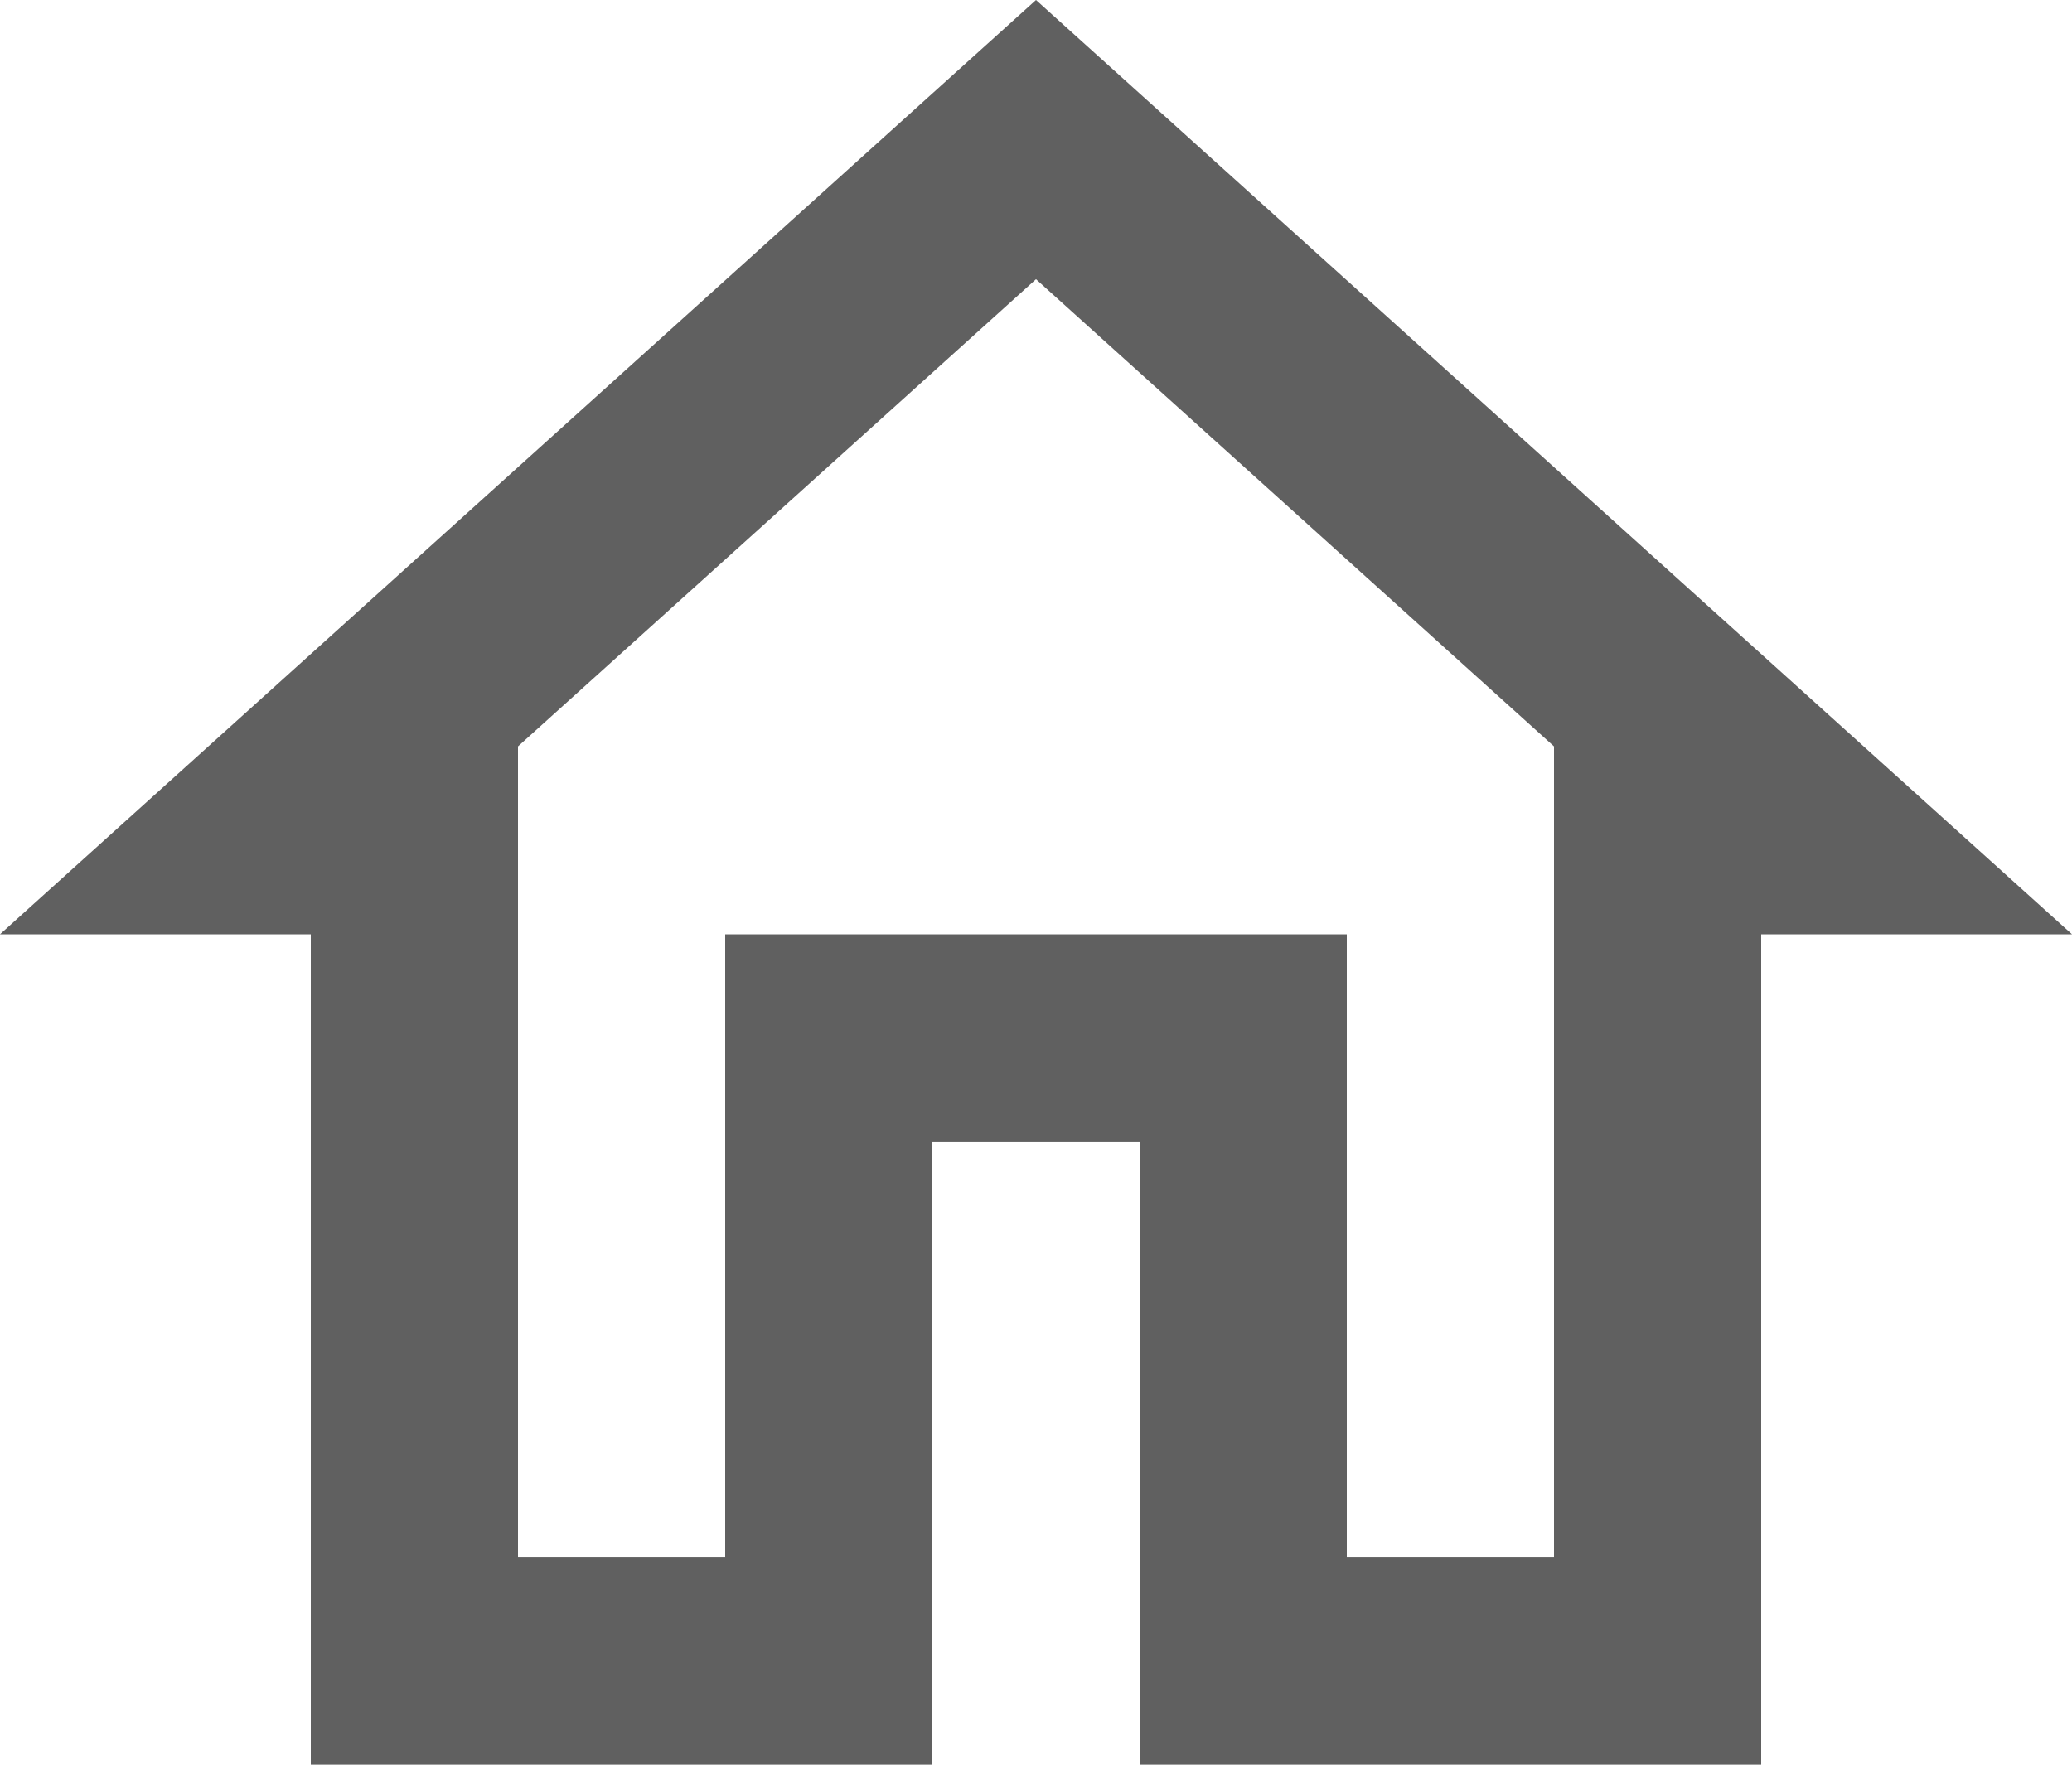
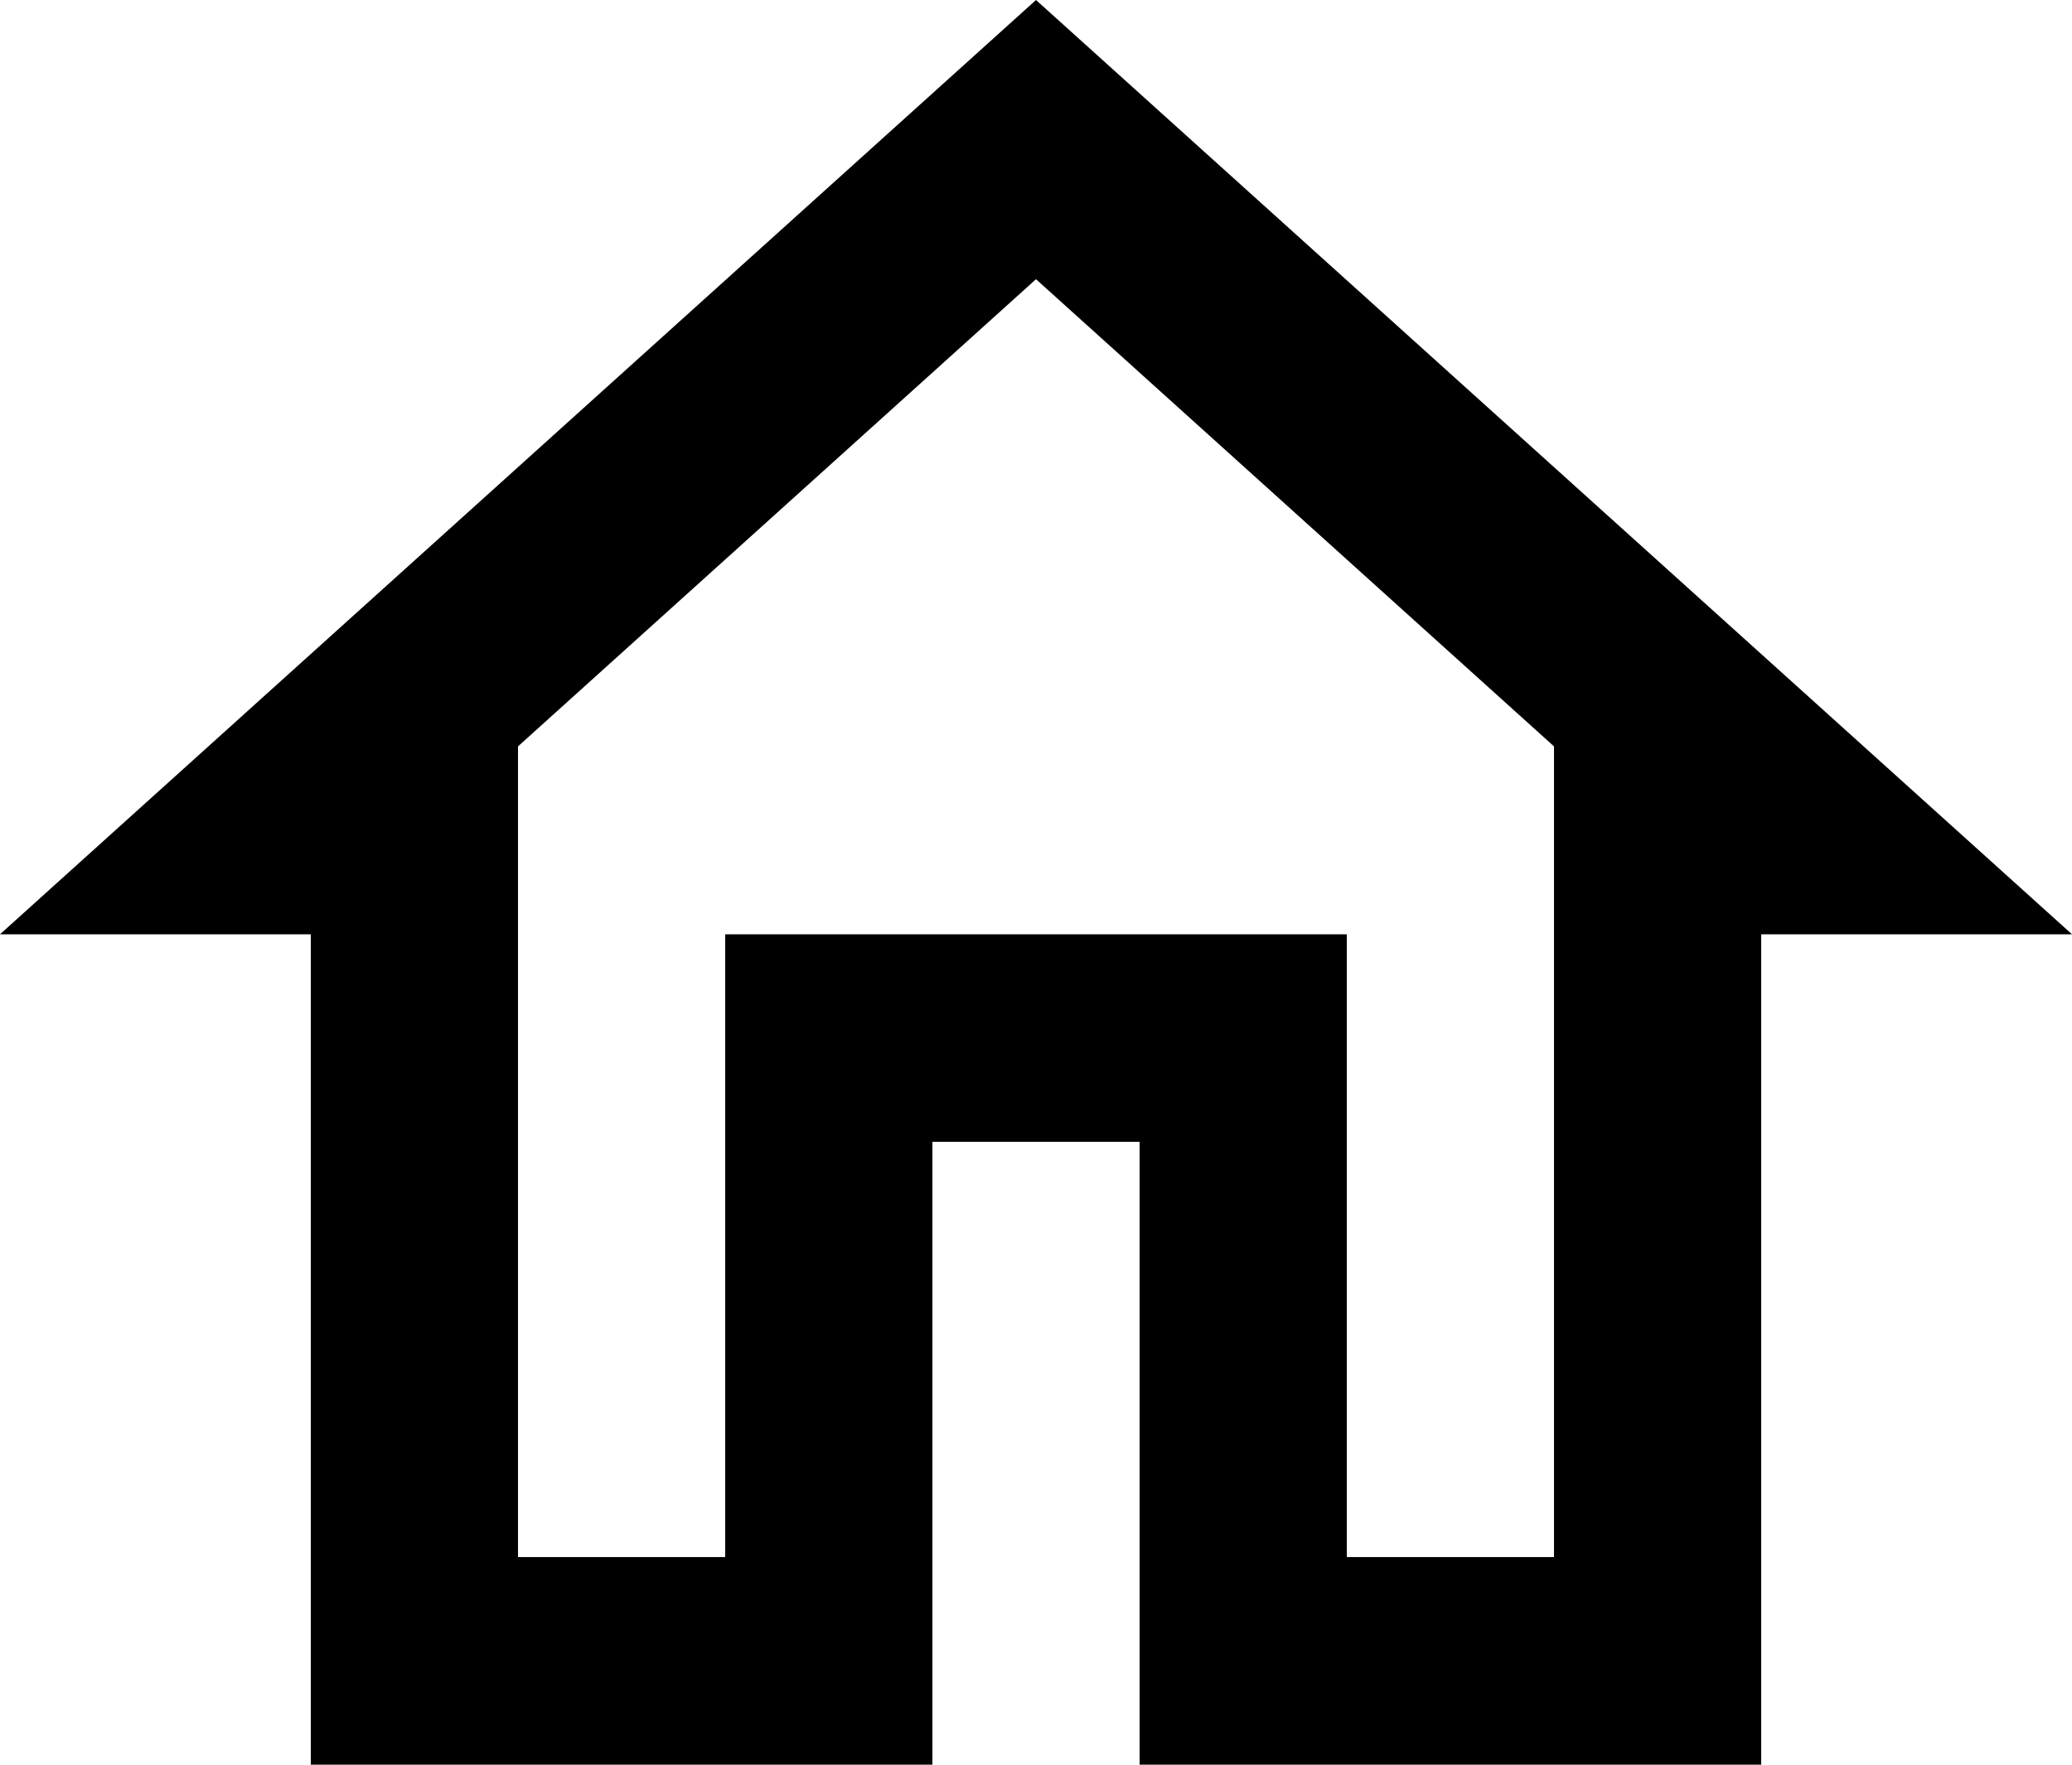
<svg xmlns="http://www.w3.org/2000/svg" width="27" height="23" viewBox="0 0 27 23" fill="current">
-   <path d="M13.5 3.639L20.25 9.728V20.294H17.55V12.177H9.45V20.294H6.75V9.728L13.5 3.639ZM13.5 0L0 12.177H4.05V23H12.15V14.882H14.85V23H22.95V12.177H27L13.5 0Z" fill="#606060" />
+   <path d="M13.5 3.639L20.25 9.728V20.294H17.55V12.177H9.45V20.294H6.75V9.728L13.5 3.639ZM13.5 0L0 12.177H4.05V23H12.15V14.882H14.85V23H22.95V12.177H27L13.5 0Z" fill="current" />
</svg>
